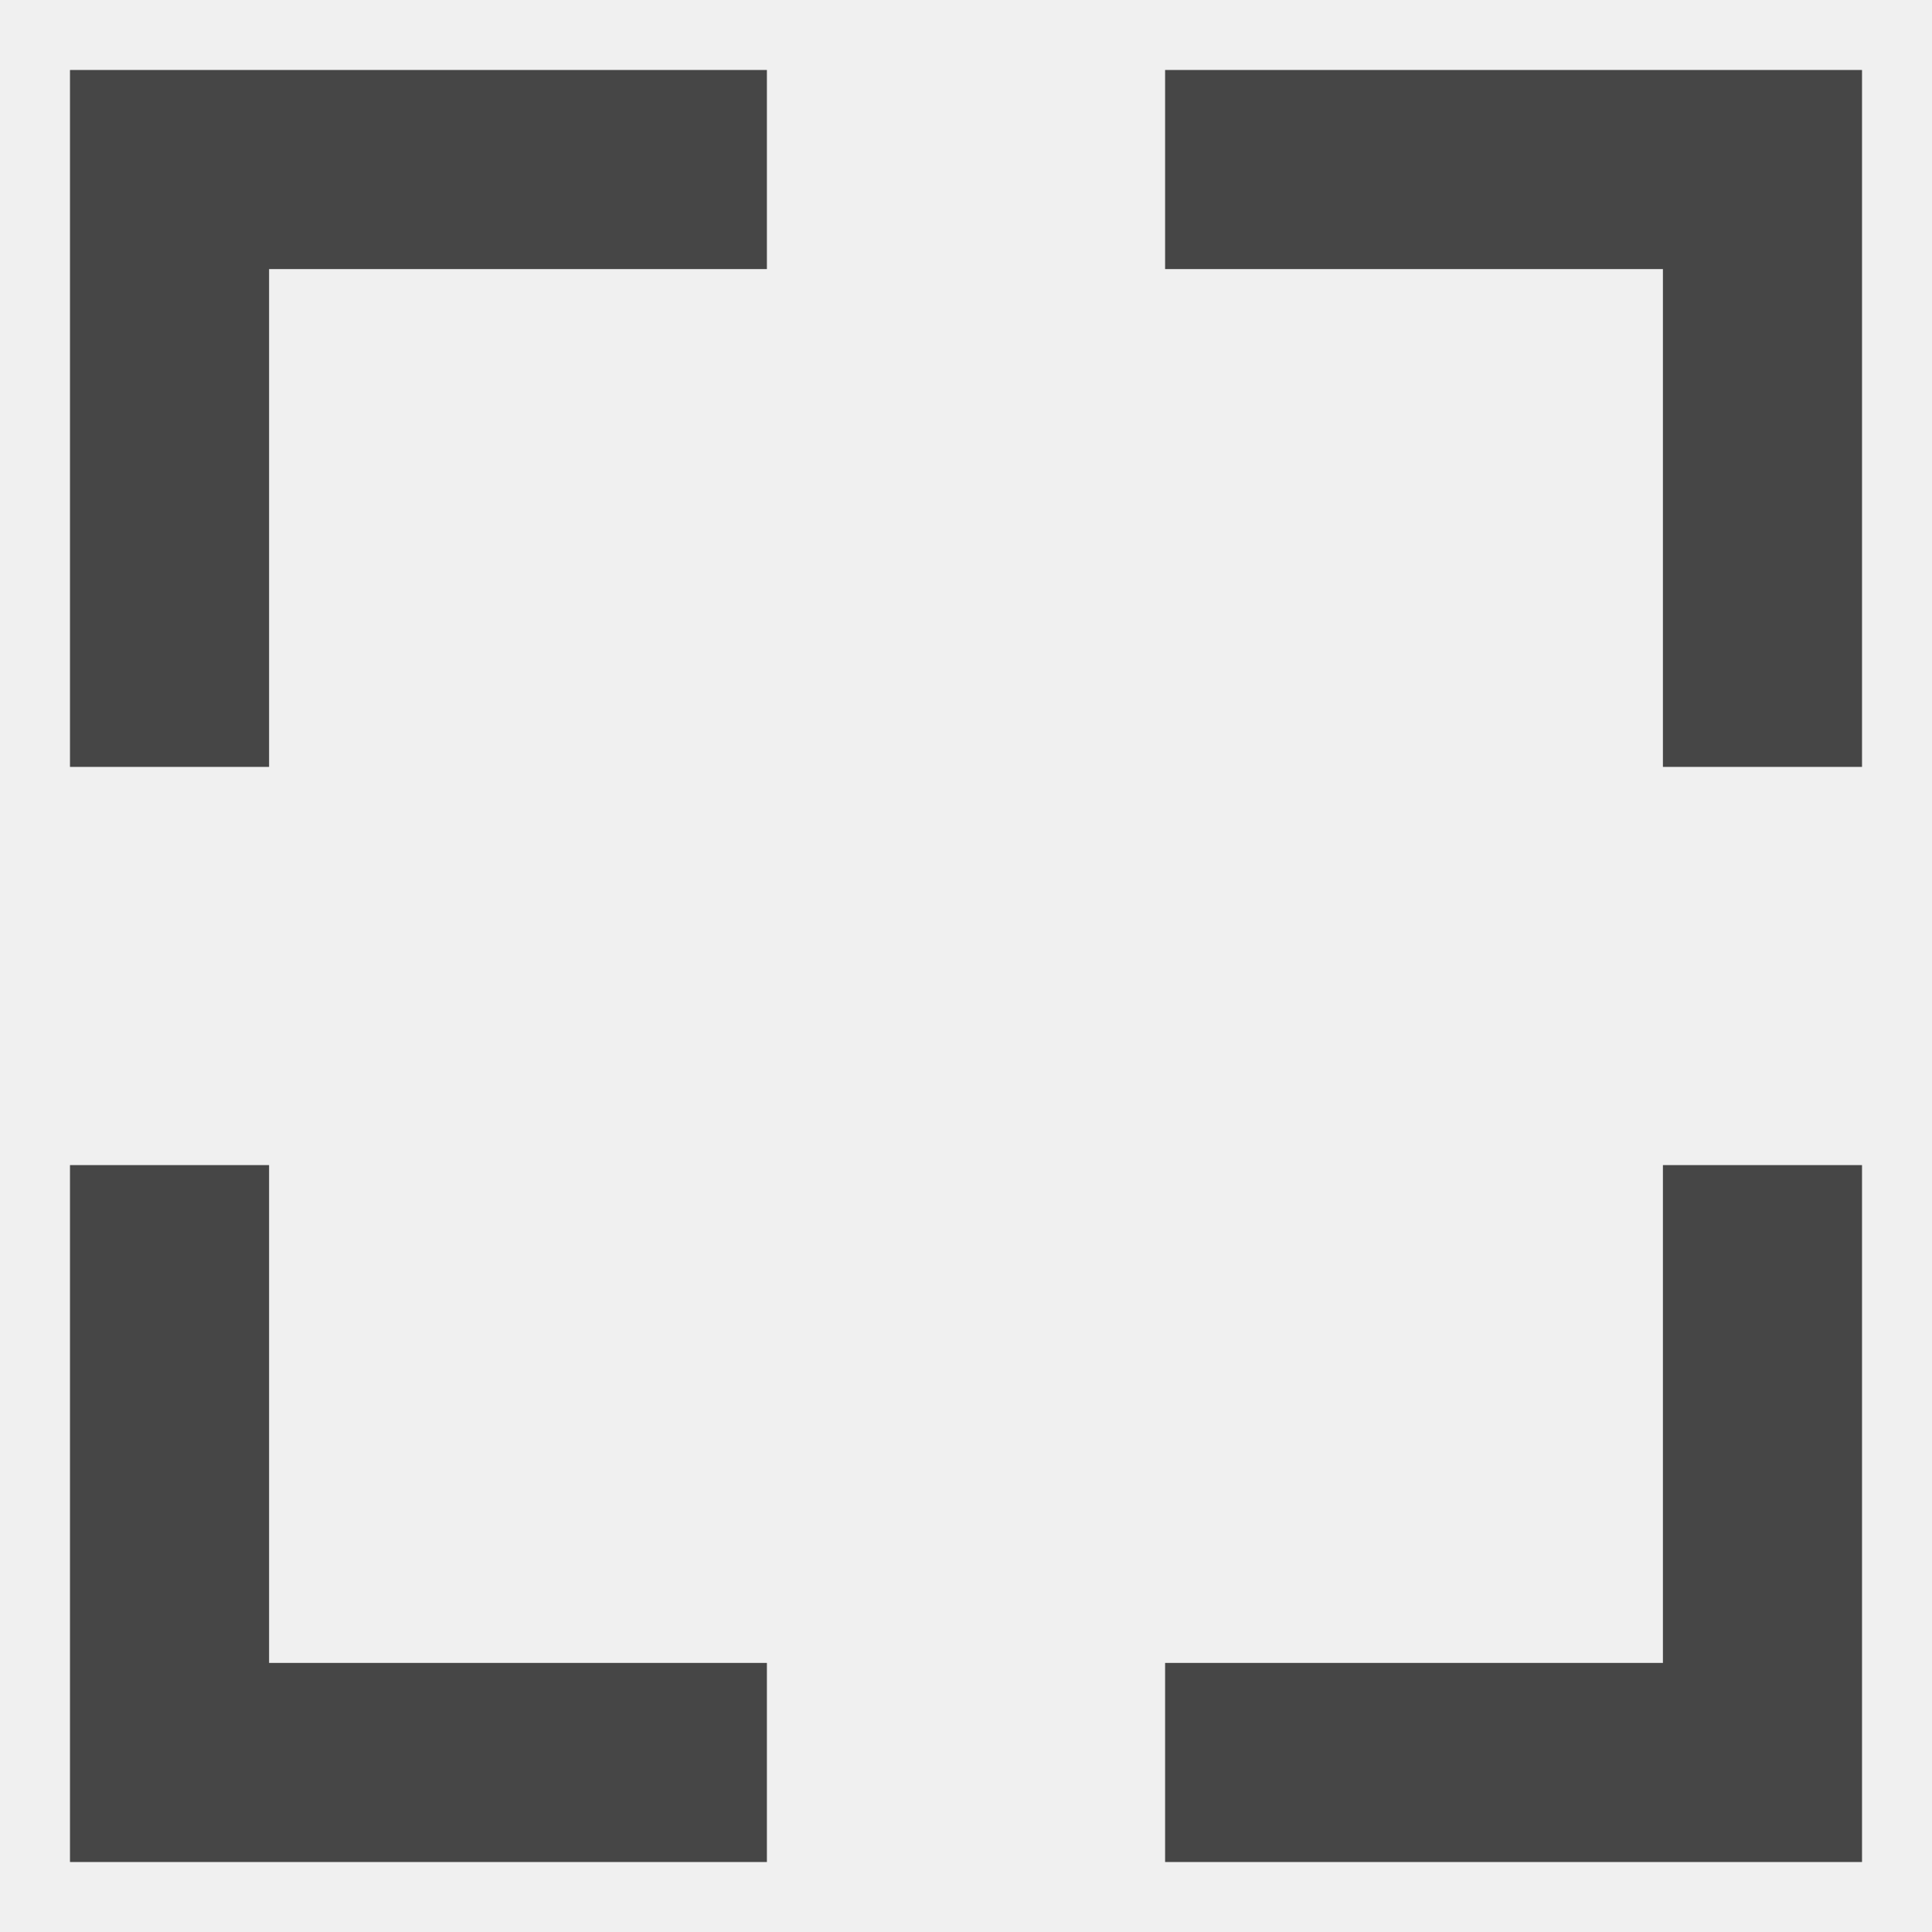
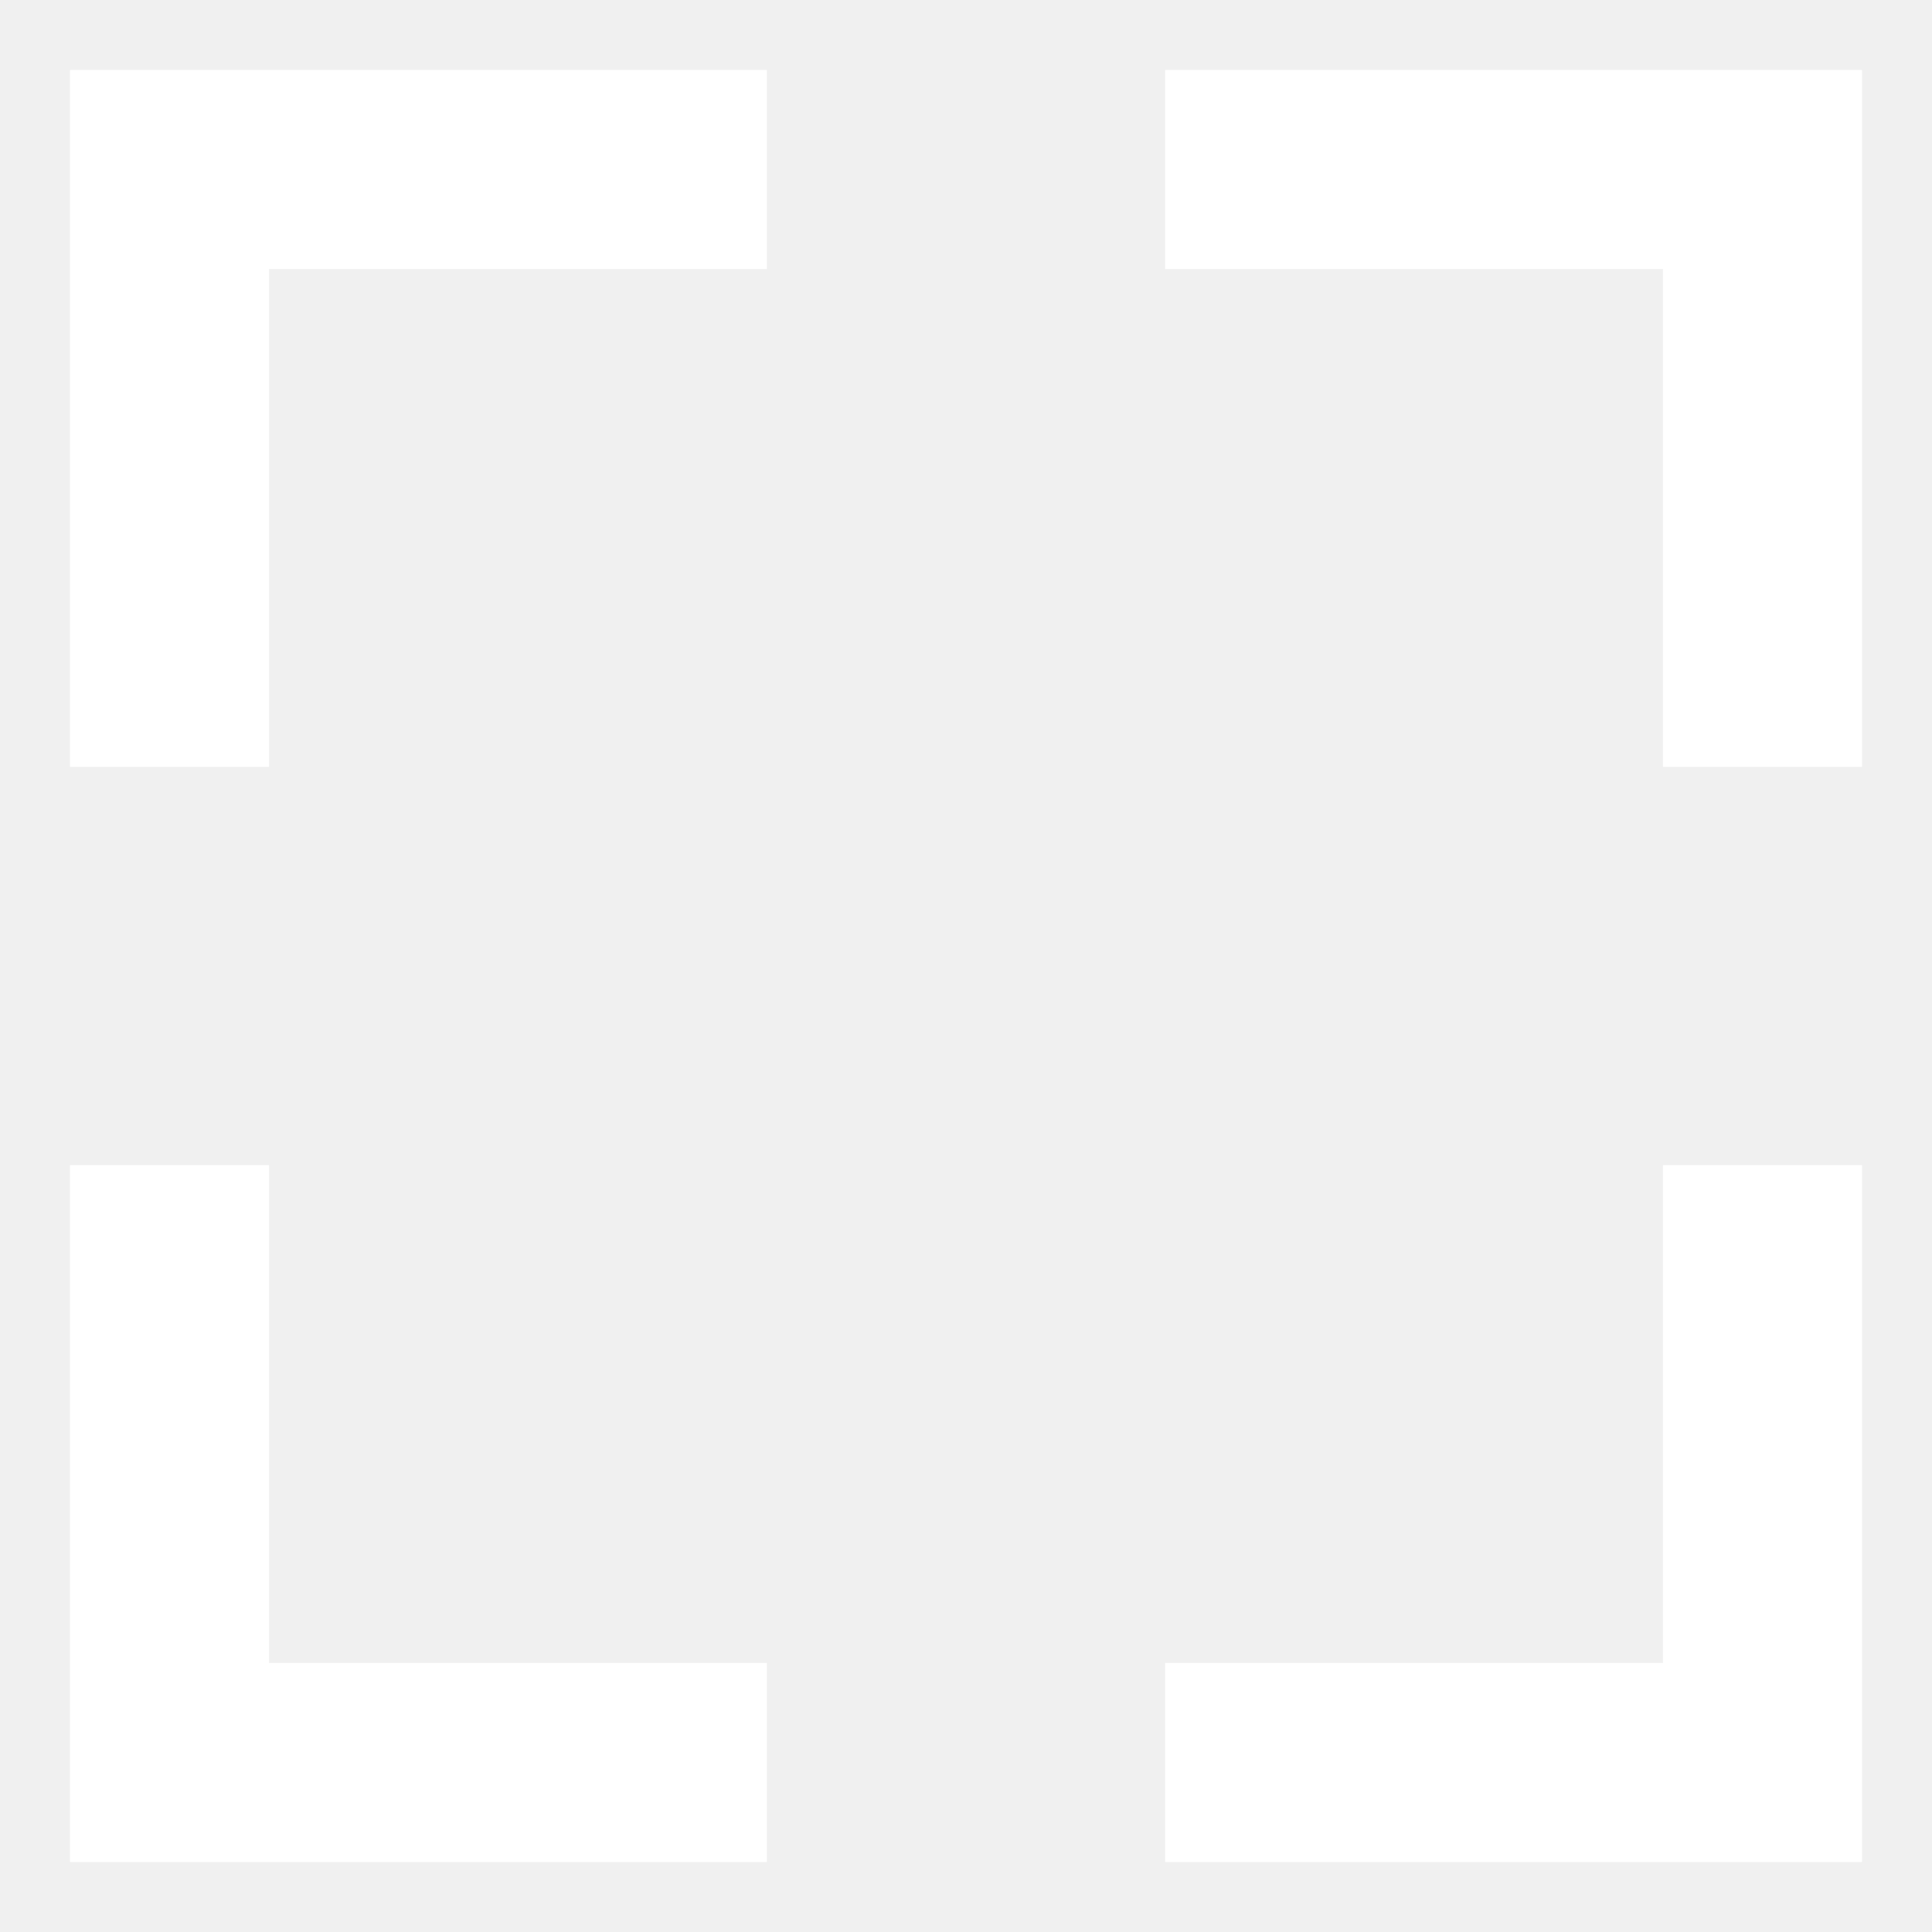
<svg xmlns="http://www.w3.org/2000/svg" width="18" height="18" viewBox="0 0 18 18" fill="none">
-   <path d="M2.507 2.507H7.145V0.652H0.652V7.145H2.507V2.507ZM7.145 15.493H2.507V10.855H0.652V17.348H7.145V15.493ZM17.348 10.855H15.493V15.493H10.855V17.348H17.348V10.855ZM15.493 7.145H17.348V0.652H10.855V2.507H15.493V7.145Z" fill="#464646" />
+   <path d="M2.507 2.507H7.145V0.652H0.652V7.145H2.507V2.507ZM7.145 15.493H2.507V10.855H0.652V17.348H7.145V15.493ZM17.348 10.855H15.493V15.493H10.855V17.348H17.348V10.855ZM15.493 7.145H17.348V0.652H10.855V2.507H15.493V7.145Z" fill="white" />
</svg>
